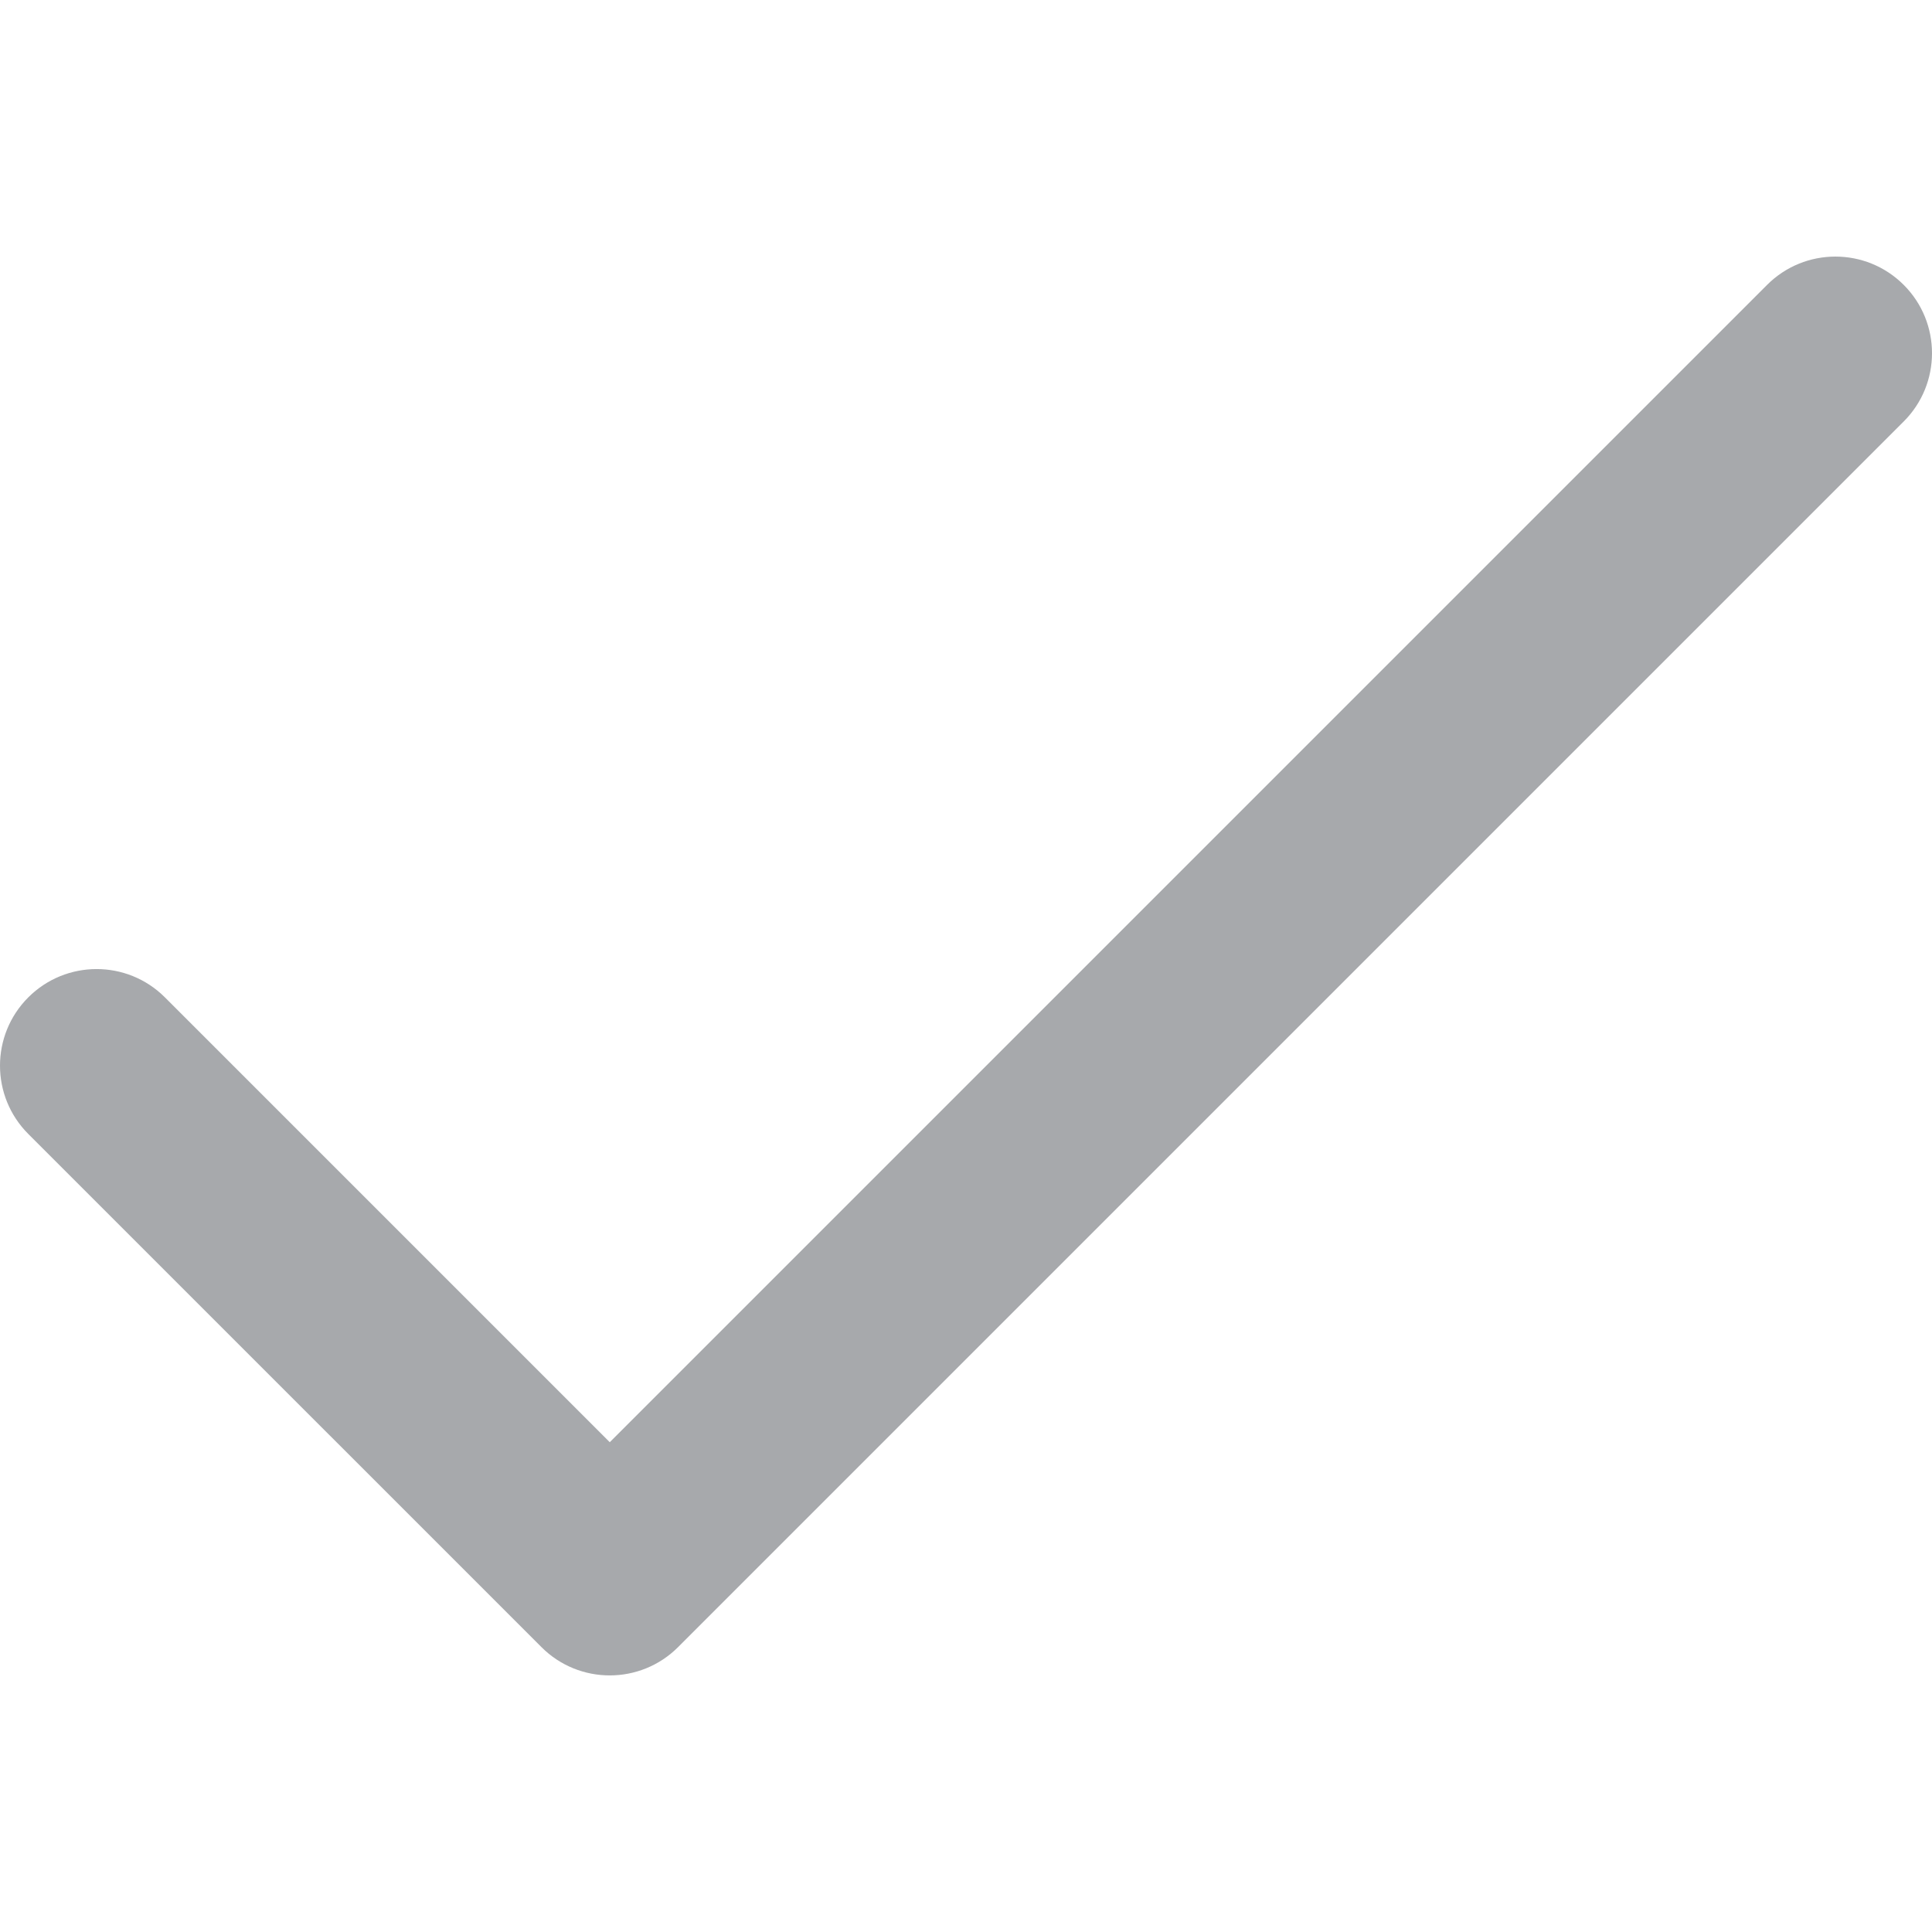
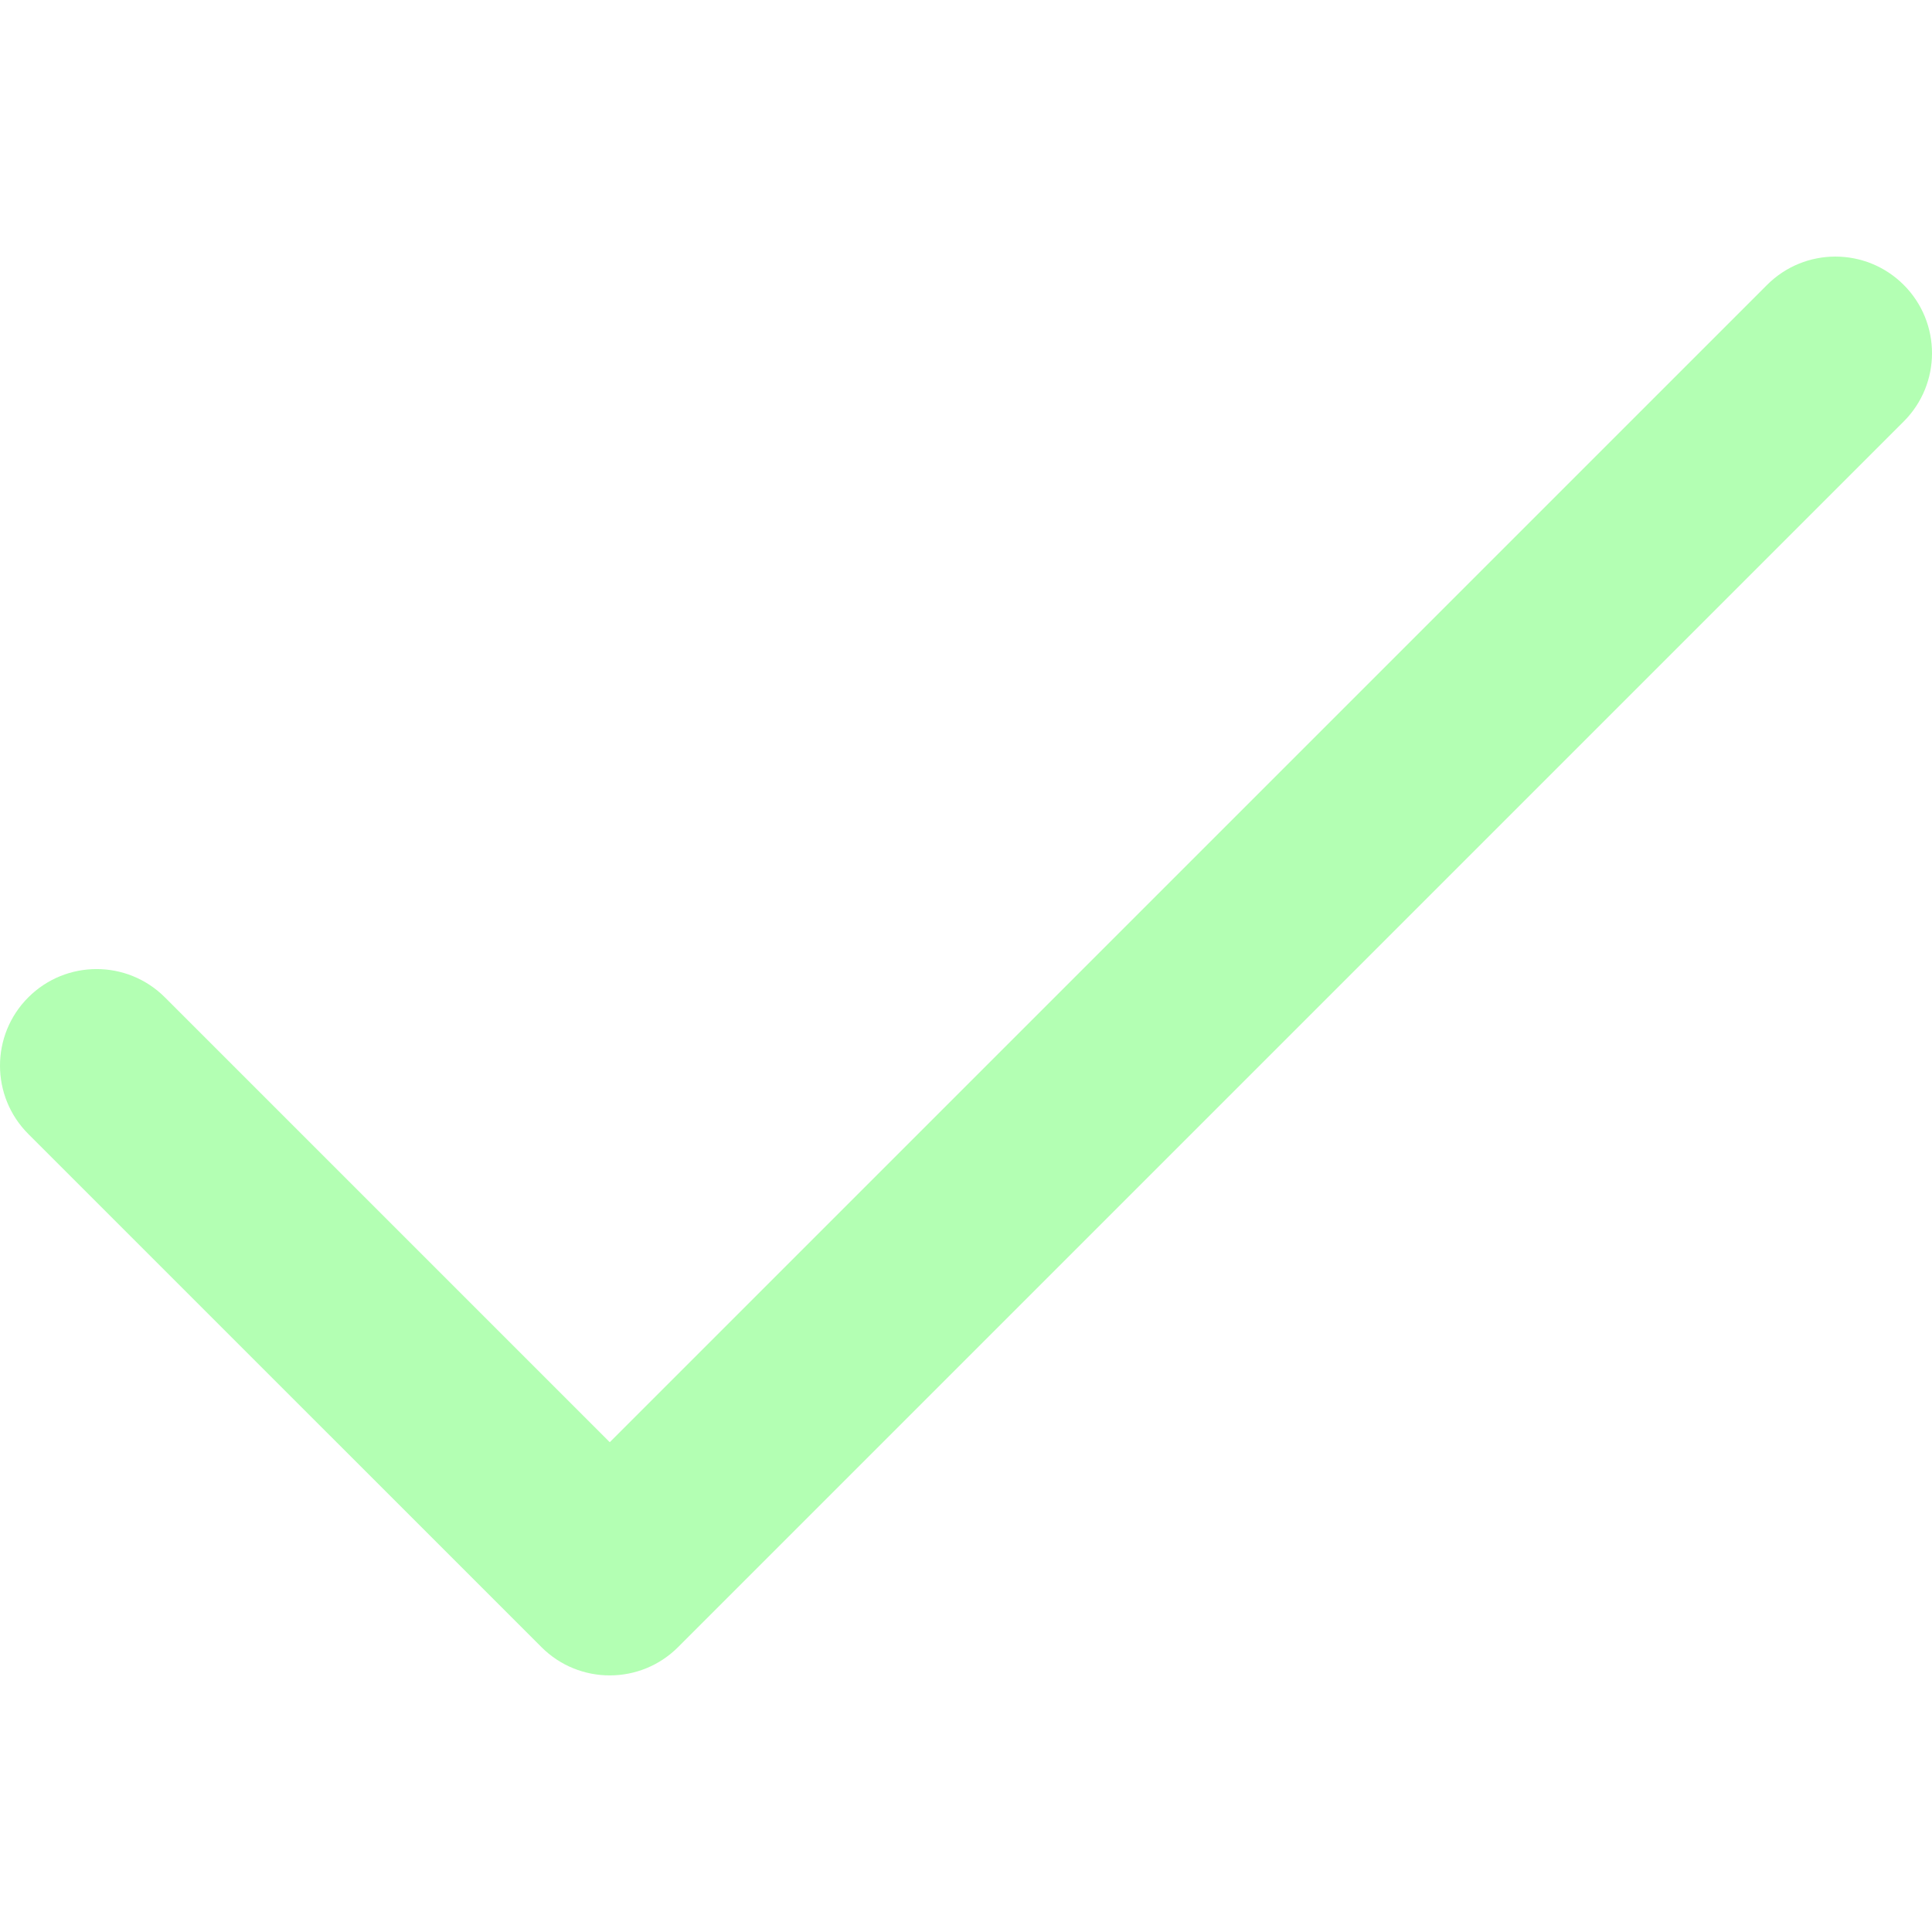
<svg xmlns="http://www.w3.org/2000/svg" version="1.1" id="Layer_1" x="0px" y="0px" viewBox="0 0 512 512" style="enable-background:new 0 0 512 512;" xml:space="preserve">
  <g>
    <g>
-       <path fill="#a7a9ac" d="M504.502,75.496c-9.997-9.998-26.205-9.998-36.204,0L161.594,382.203L43.702,264.311c-9.997-9.998-26.205-9.997-36.204,0    c-9.998,9.997-9.998,26.205,0,36.203l135.994,135.992c9.994,9.997,26.214,9.99,36.204,0L504.502,111.7    C514.5,101.703,514.499,85.494,504.502,75.496z" />
+       <path fill="#b3ffb3" d="M504.502,75.496c-9.997-9.998-26.205-9.998-36.204,0L161.594,382.203L43.702,264.311c-9.997-9.998-26.205-9.997-36.204,0    c-9.998,9.997-9.998,26.205,0,36.203l135.994,135.992c9.994,9.997,26.214,9.99,36.204,0L504.502,111.7    C514.5,101.703,514.499,85.494,504.502,75.496z" />
    </g>
  </g>
  <g>
</g>
  <g>
</g>
  <g>
</g>
  <g>
</g>
  <g>
</g>
  <g>
</g>
  <g>
</g>
  <g>
</g>
  <g>
</g>
  <g>
</g>
  <g>
</g>
  <g>
</g>
  <g>
</g>
  <g>
</g>
  <g>
</g>
</svg>
